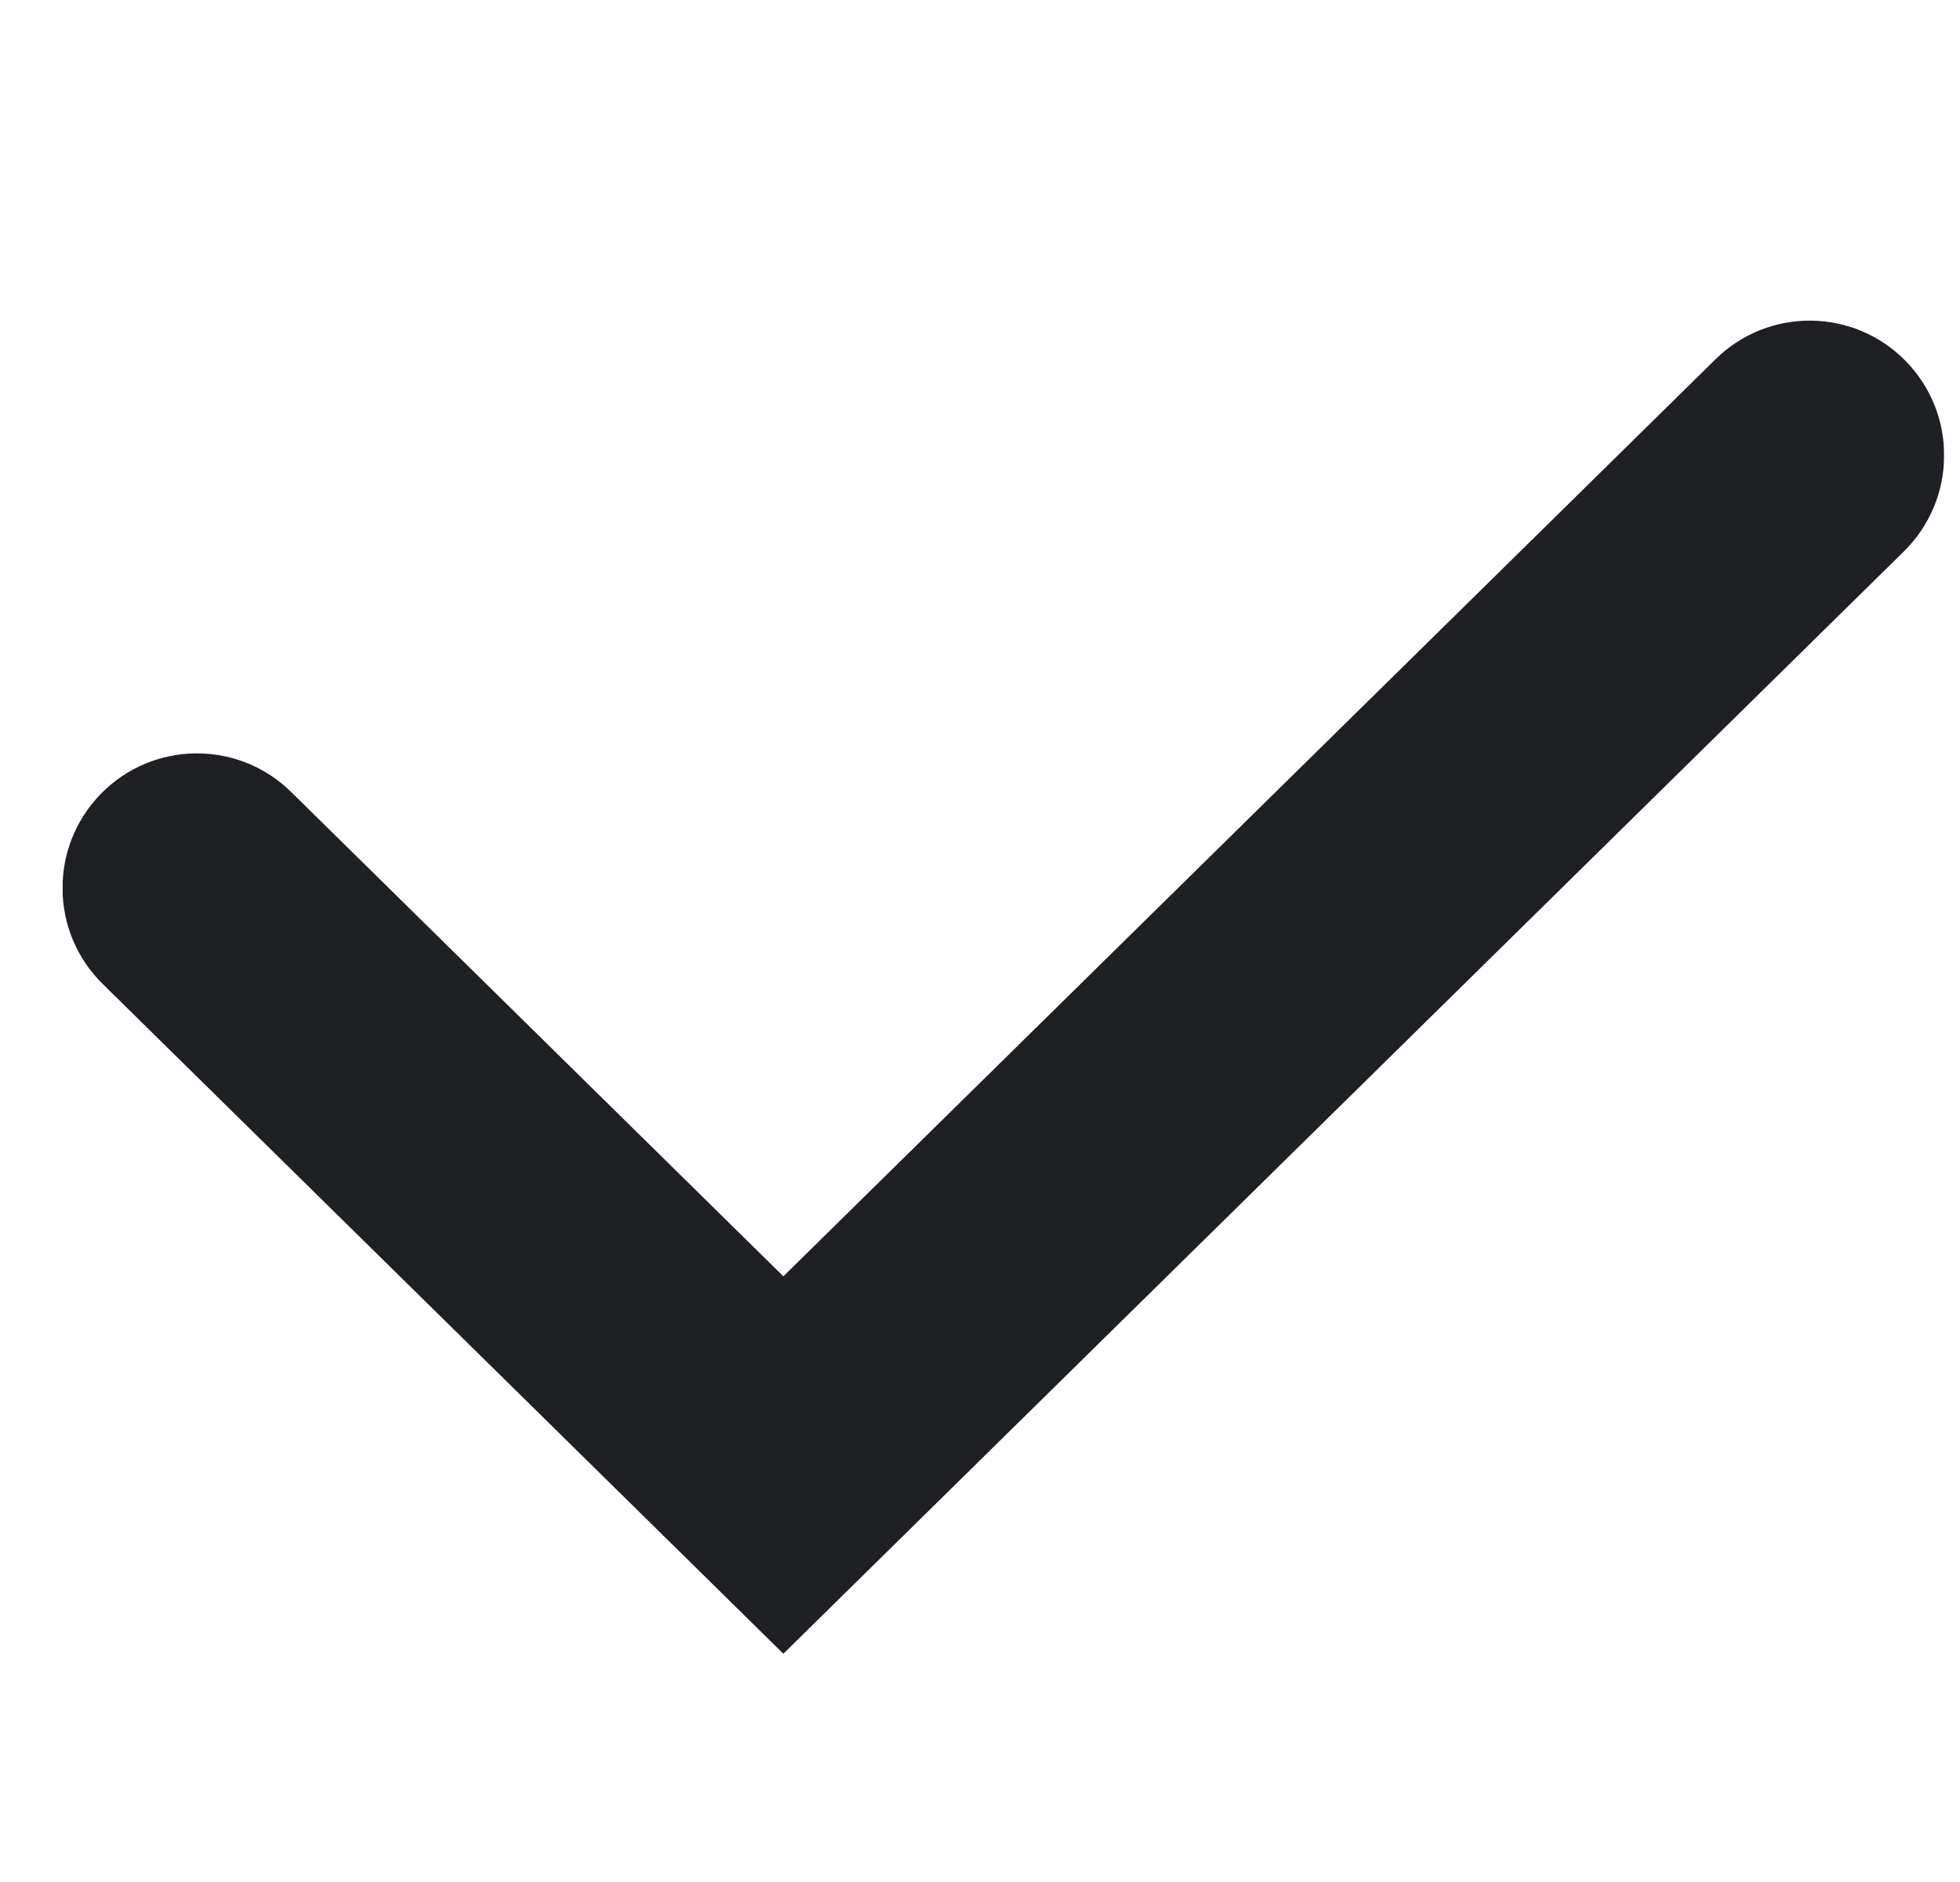
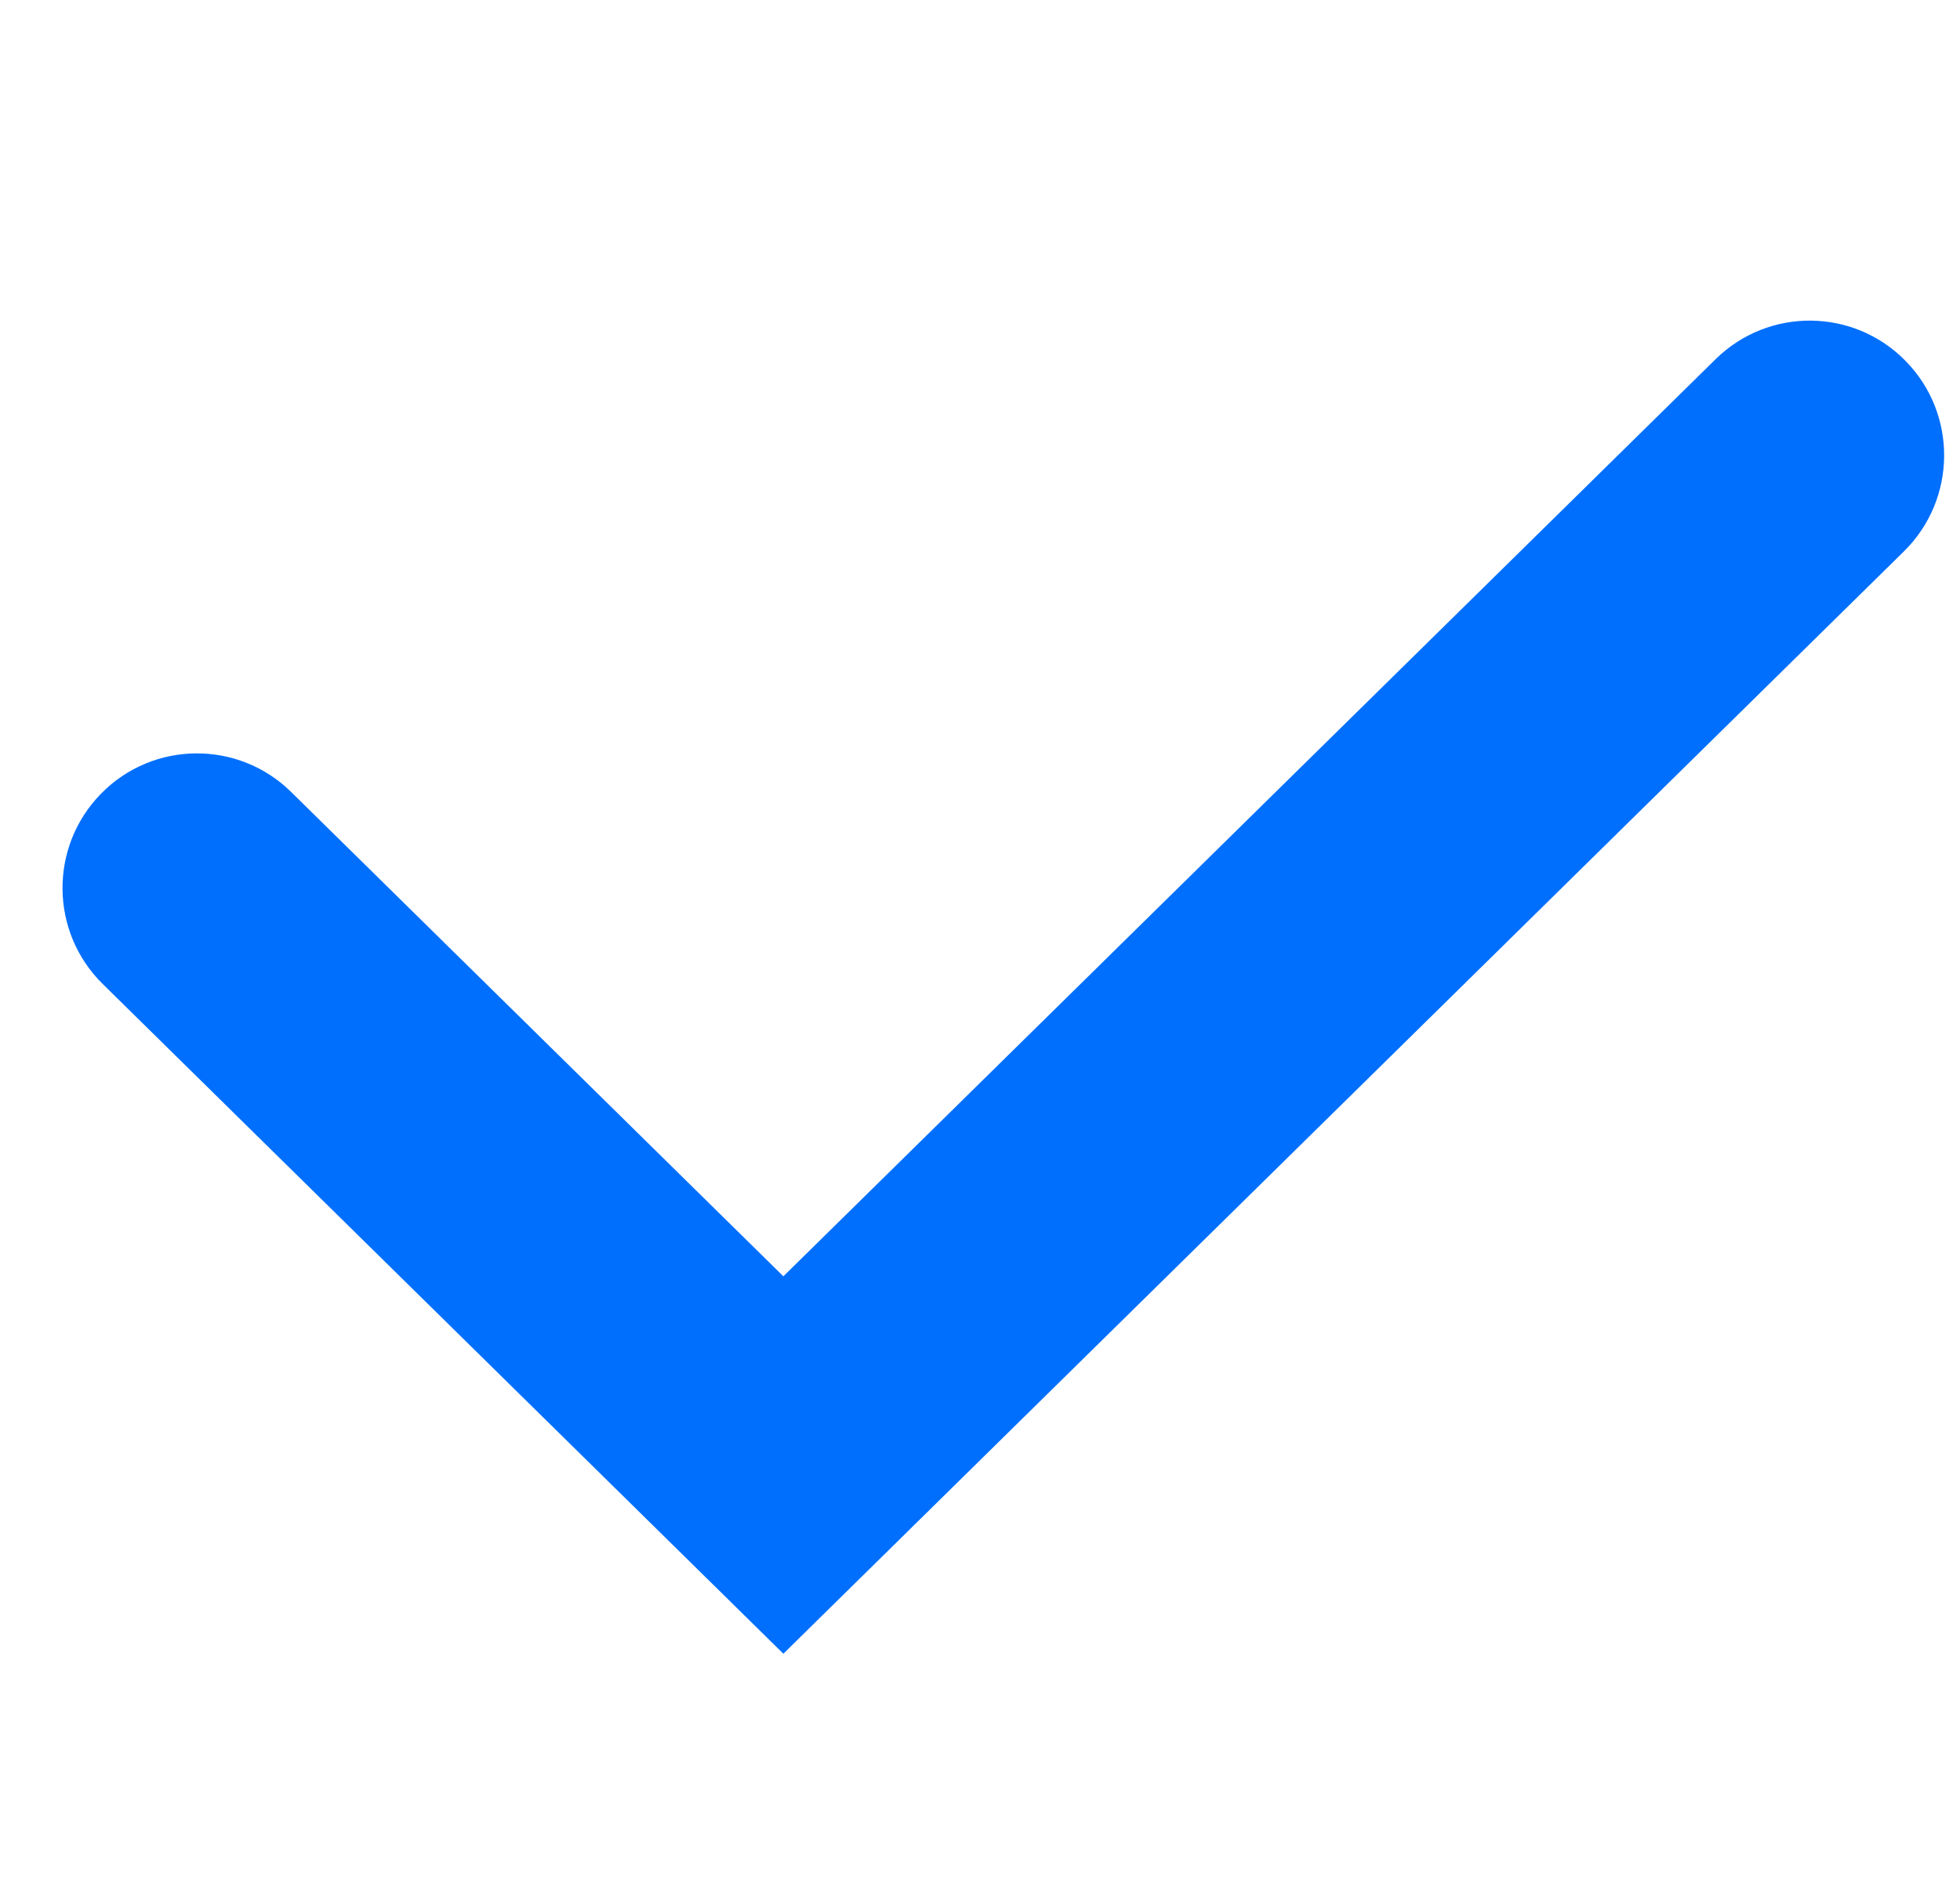
<svg xmlns="http://www.w3.org/2000/svg" width="25" height="24" viewBox="0 0 25 24" fill="none">
-   <mask id="mask0_103_11450" style="mask-type:alpha" maskUnits="userSpaceOnUse" x="0" y="4" width="25" height="18">
-     <path fill-rule="evenodd" clip-rule="evenodd" d="M24.306 4.603C24.97 5.279 24.96 6.366 24.285 7.031L9.992 21.089L1.311 12.549C0.635 11.885 0.625 10.798 1.289 10.121C1.952 9.445 3.038 9.435 3.713 10.099L9.992 16.276L21.882 4.581C22.558 3.916 23.643 3.926 24.306 4.603Z" fill="#006FFD" />
-   </mask>
-   <g mask="url(#mask0_103_11450)">
-     <rect x="0.798" y="0.001" width="24" height="24" fill="#1F2024" />
-   </g>
+   <path fill-rule="evenodd" clip-rule="evenodd" d="M24.306 4.603C24.97 5.279 24.96 6.366 24.285 7.031L9.992 21.089L1.311 12.549C0.635 11.885 0.625 10.798 1.289 10.121C1.952 9.445 3.038 9.435 3.713 10.099L9.992 16.276L21.882 4.581C22.558 3.916 23.643 3.926 24.306 4.603Z" fill="#006FFD" />
</svg>
